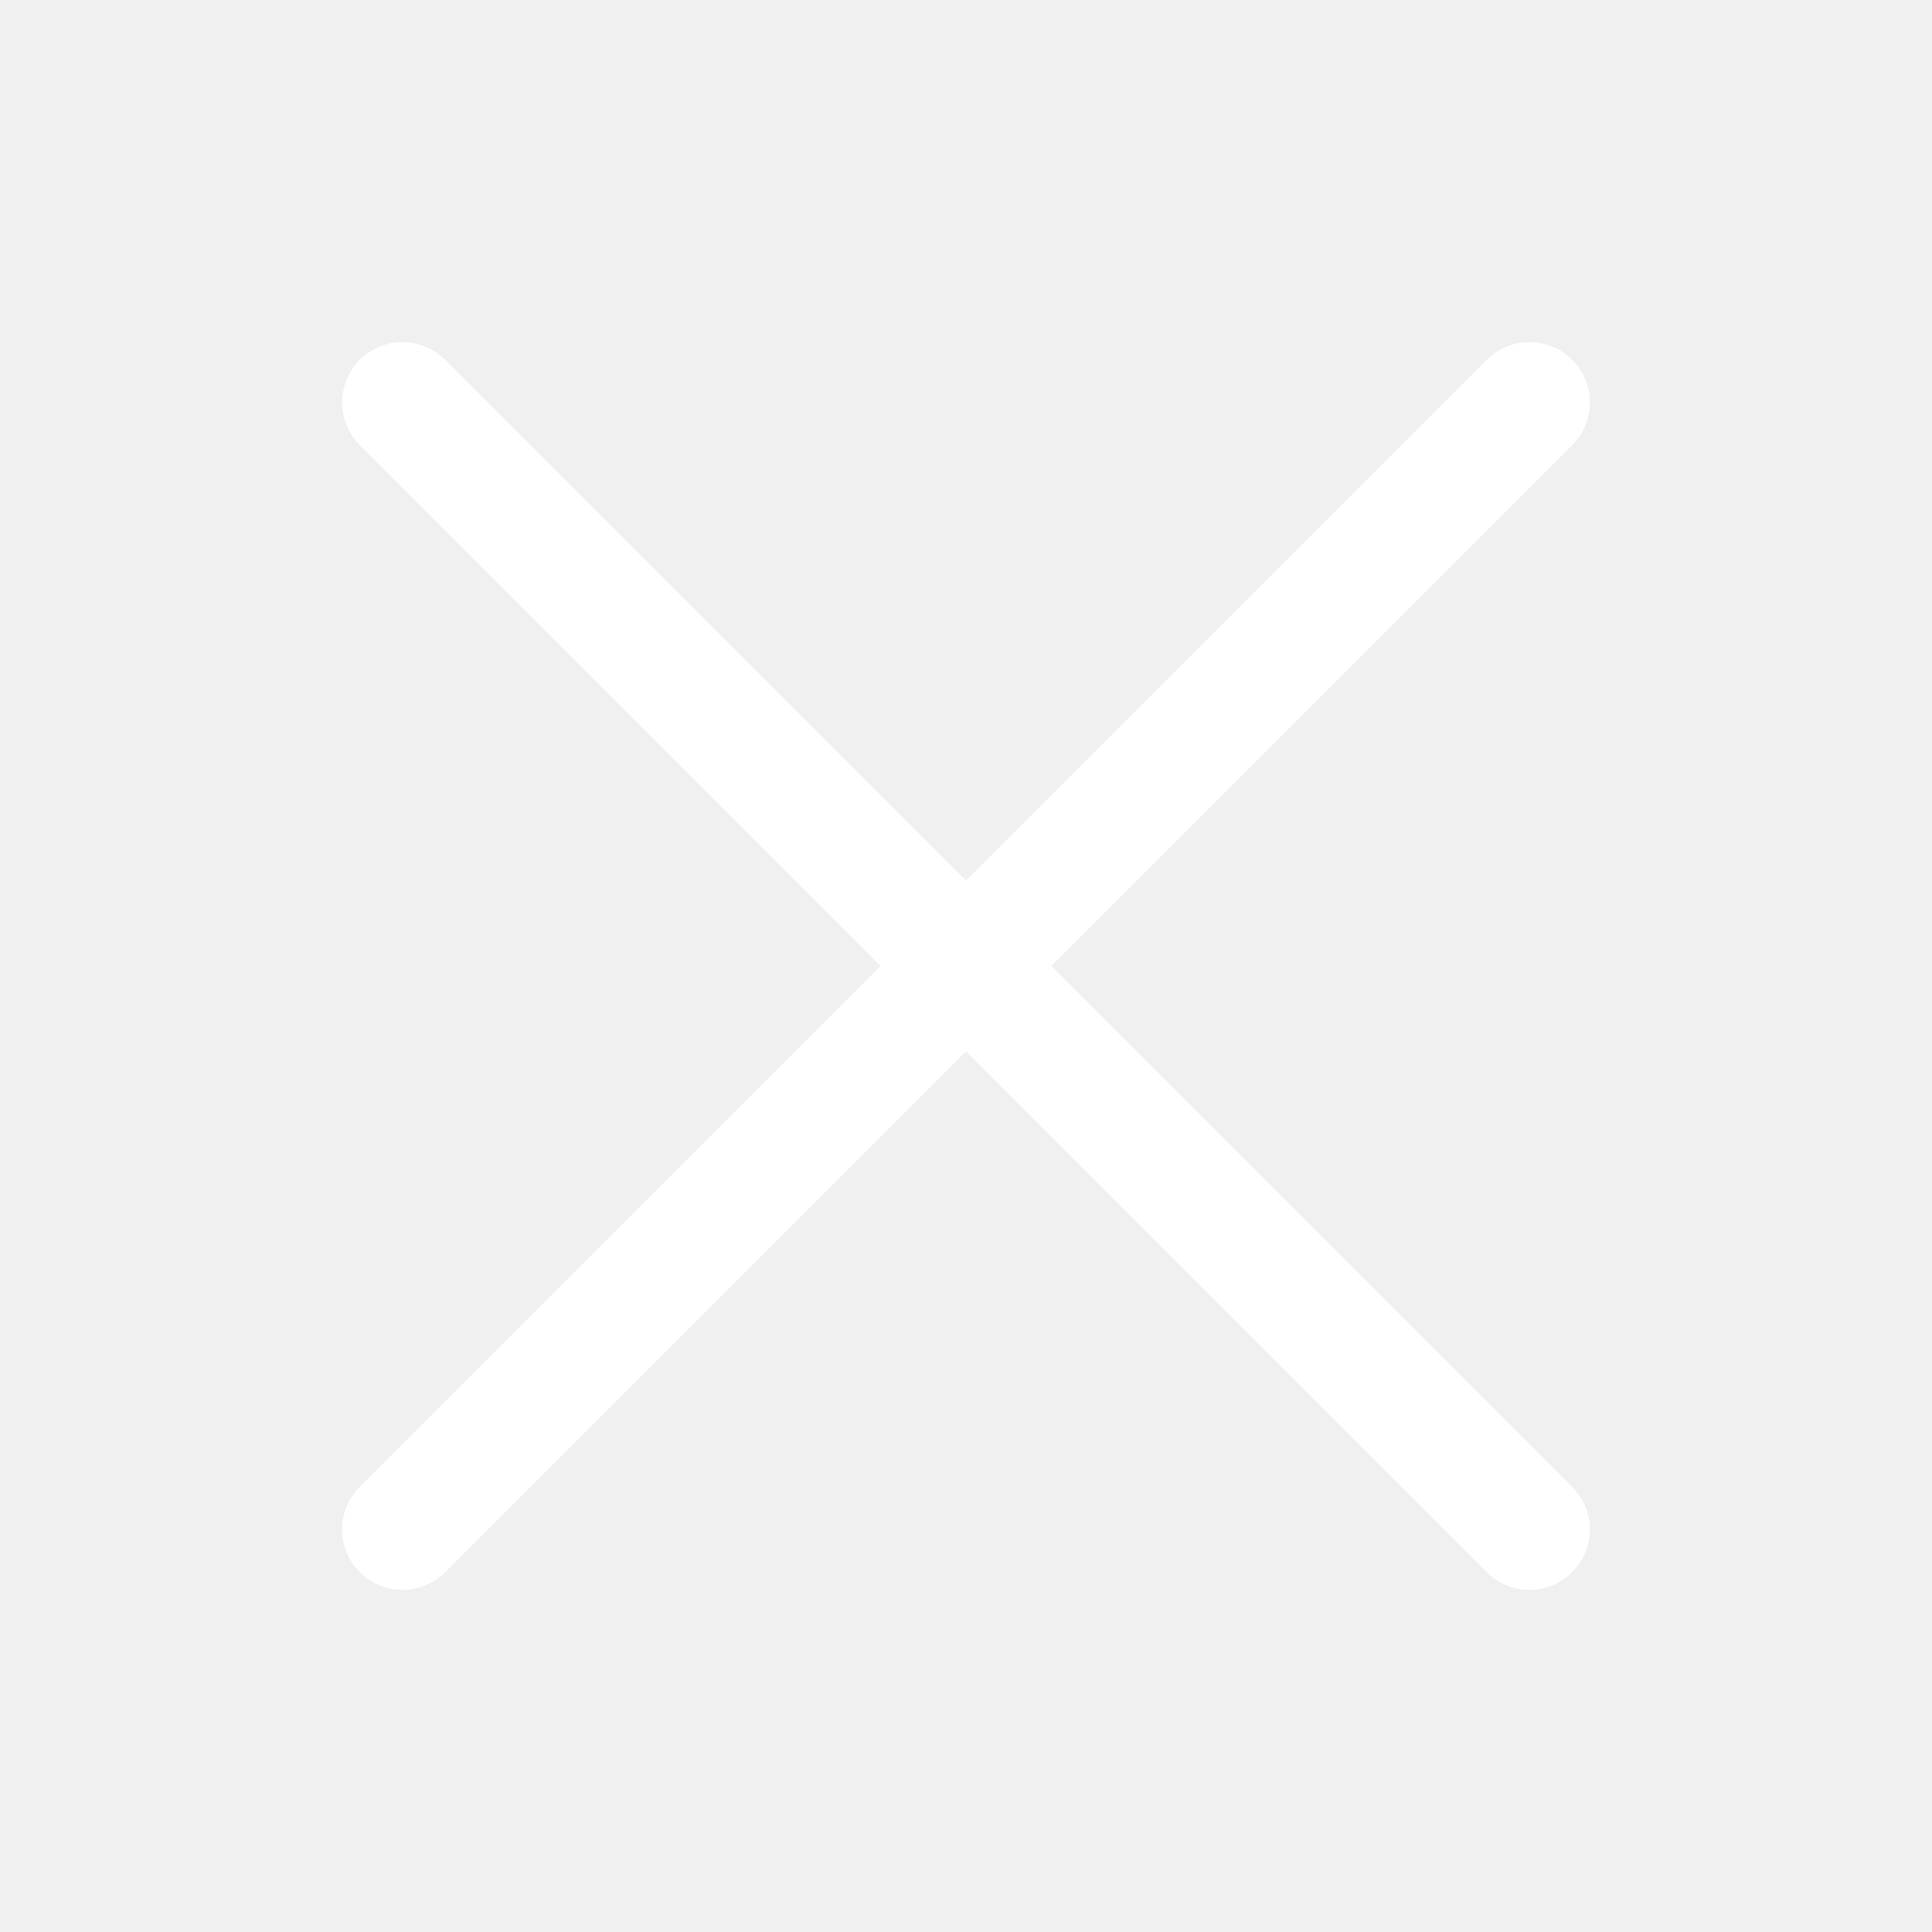
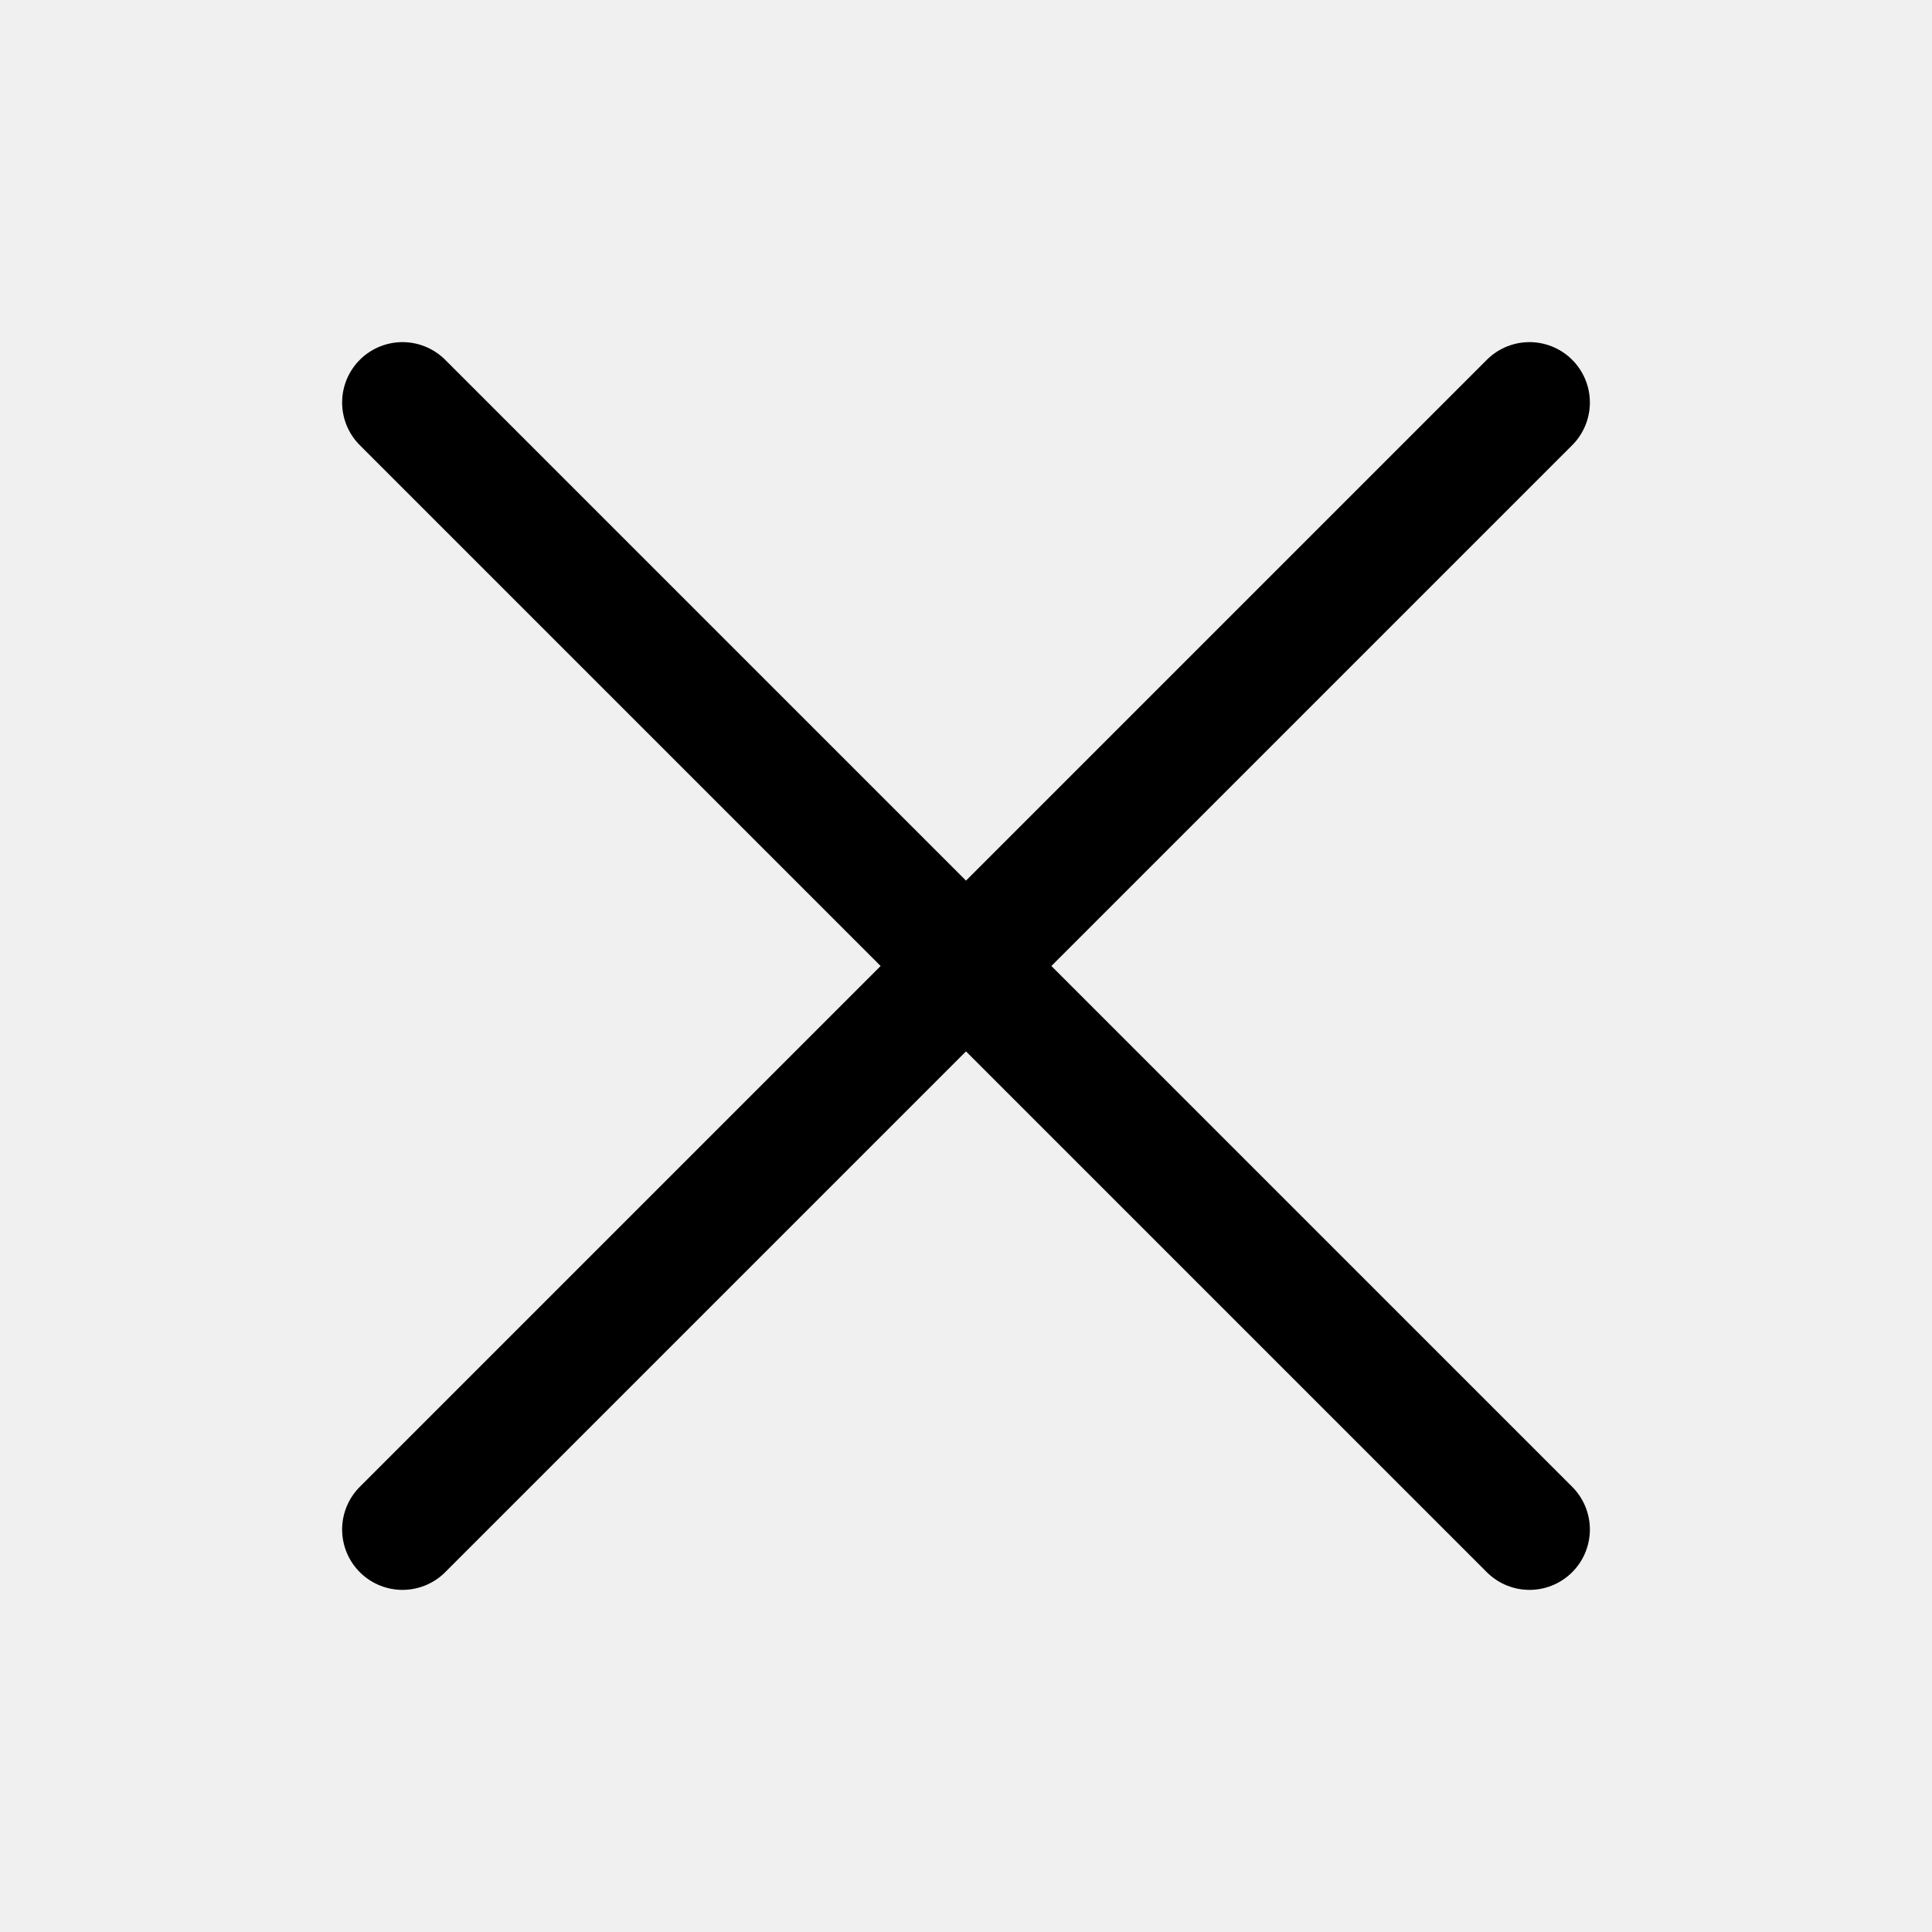
- <svg xmlns="http://www.w3.org/2000/svg" viewBox="0 0 24 24" width="24" height="24" color="#FFFFFF" fill="#FFFFFF">
-   <path d="M19 5L5 19M5 5L19 19" stroke="#FFFFFF" stroke-width="1.5" stroke-linecap="round" stroke-linejoin="round" />
+ <svg xmlns="http://www.w3.org/2000/svg" viewBox="0 0 24 24" width="24" height="24" color="#000000" fill="#000000">
+   <path d="M19 5L5 19M5 5L19 19" stroke="#000000" stroke-width="1.5" stroke-linecap="round" stroke-linejoin="round" />
</svg>
